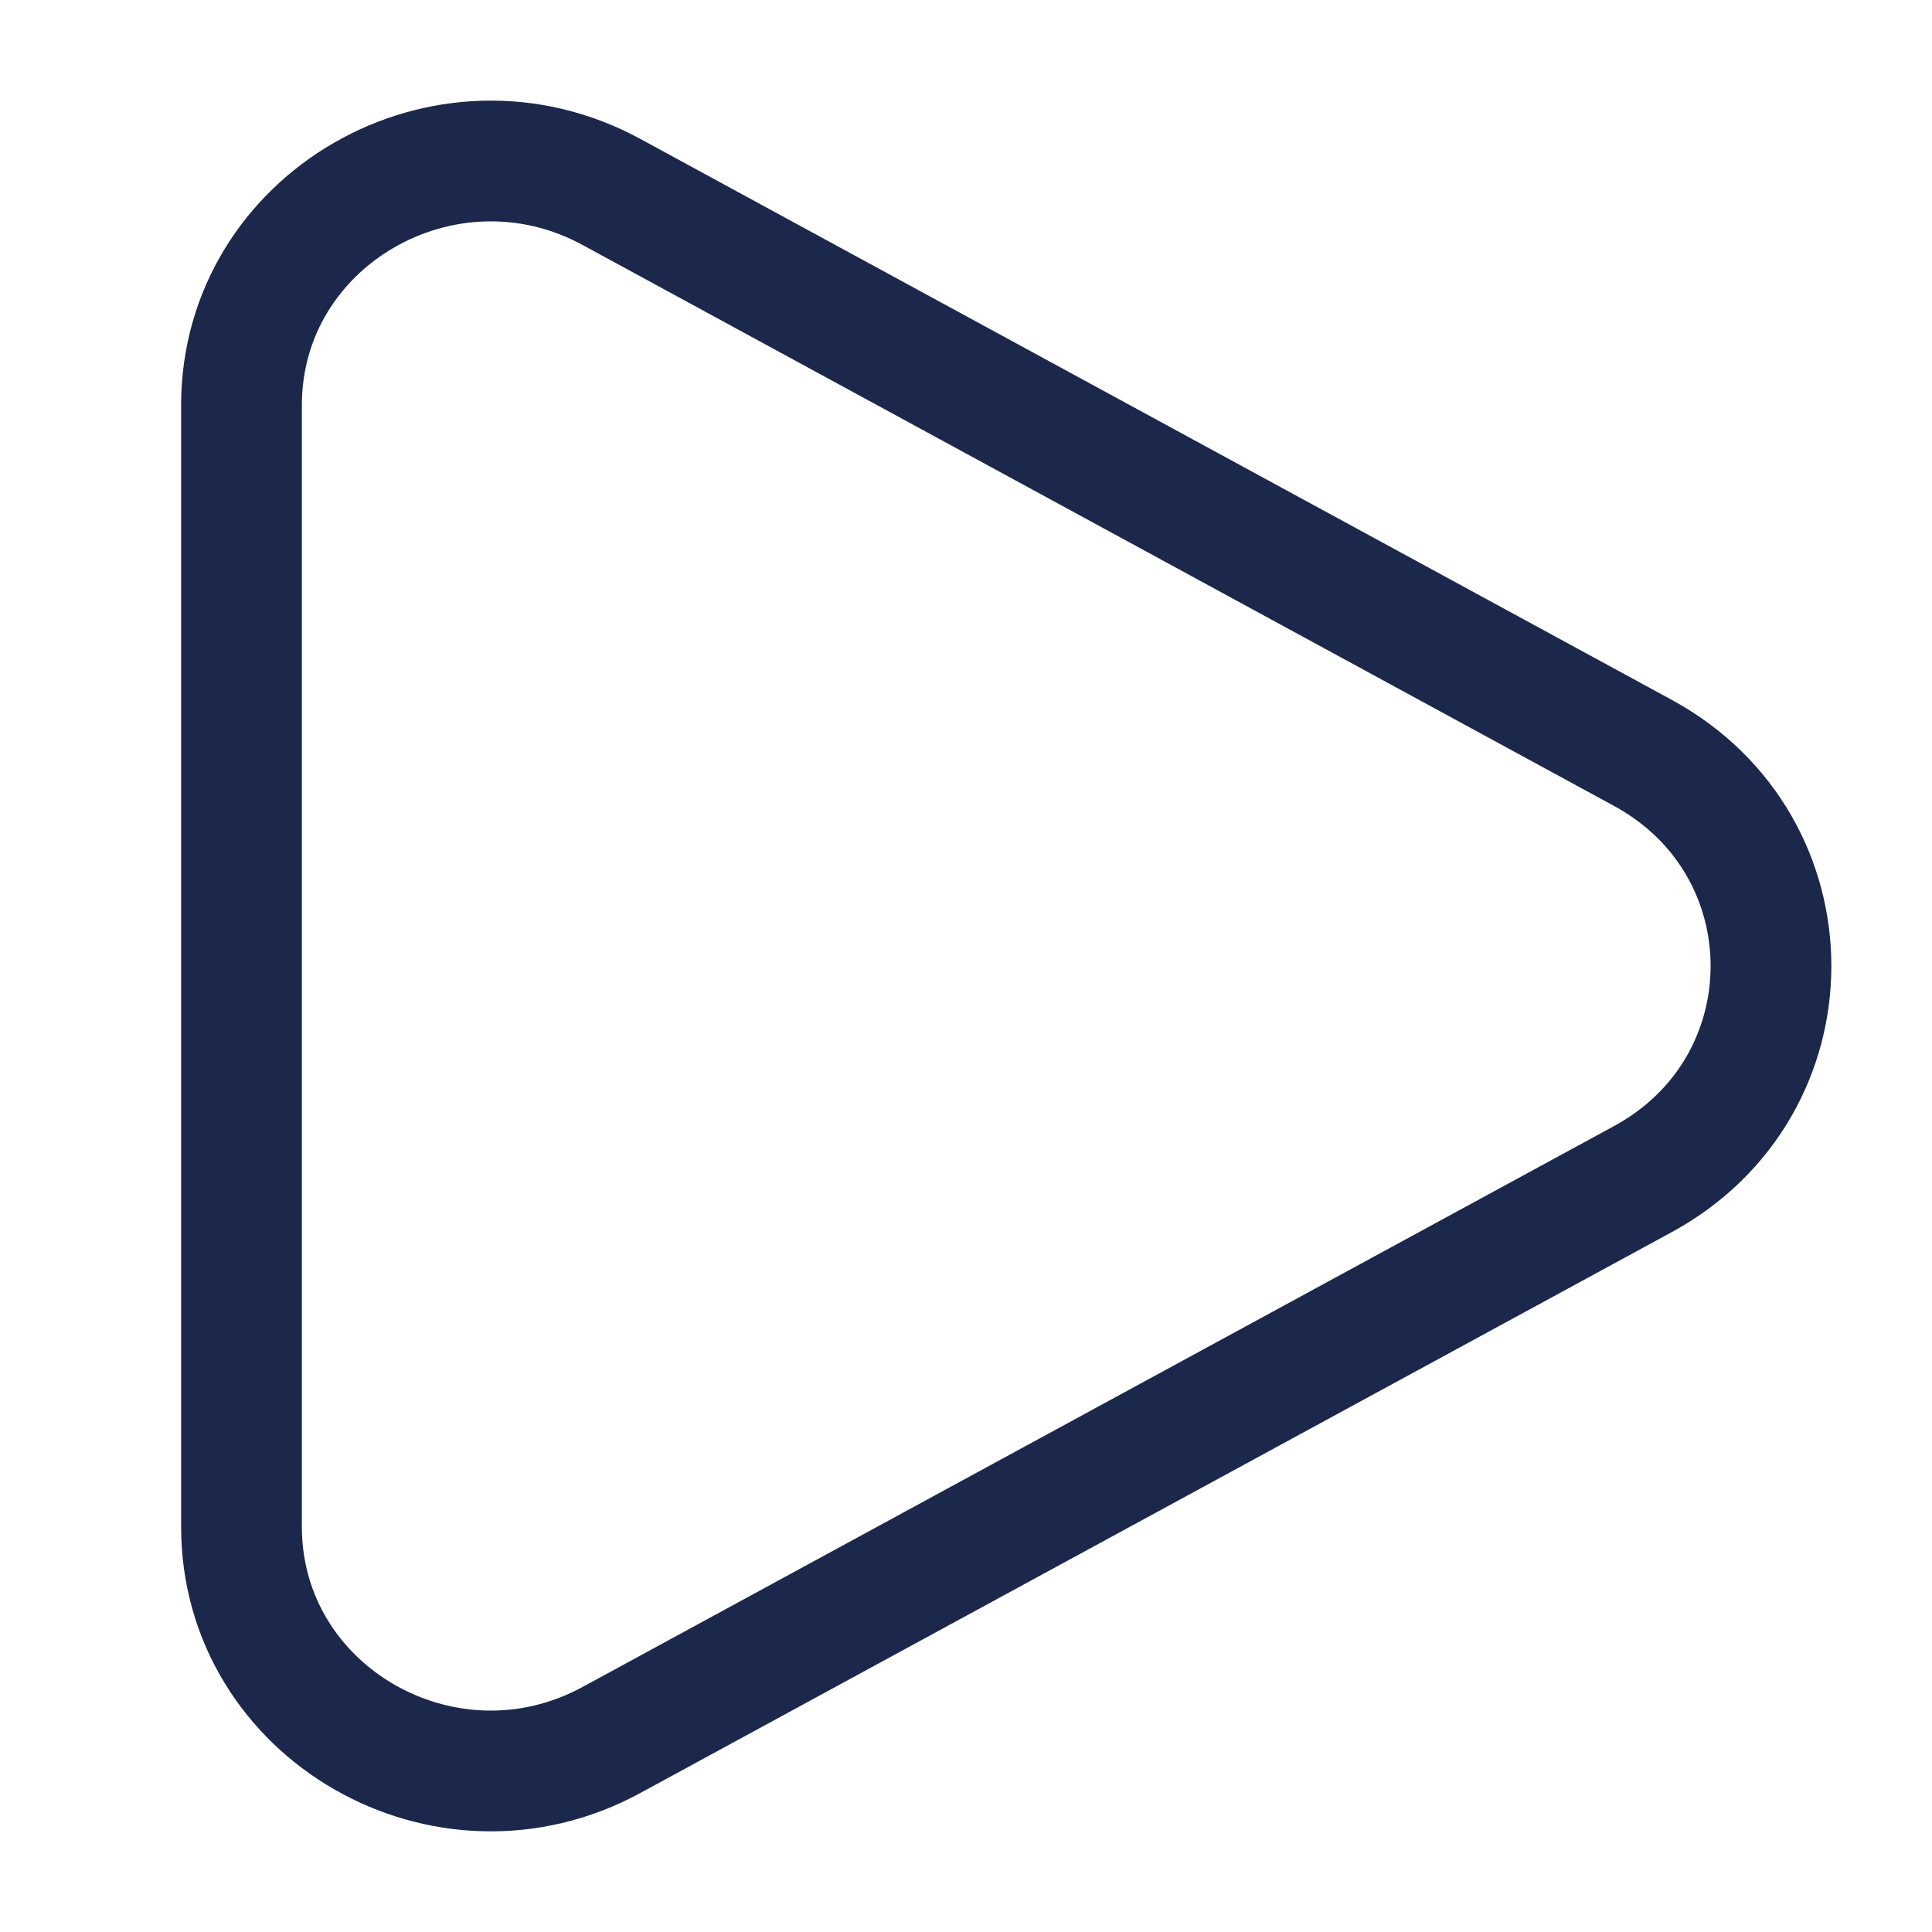
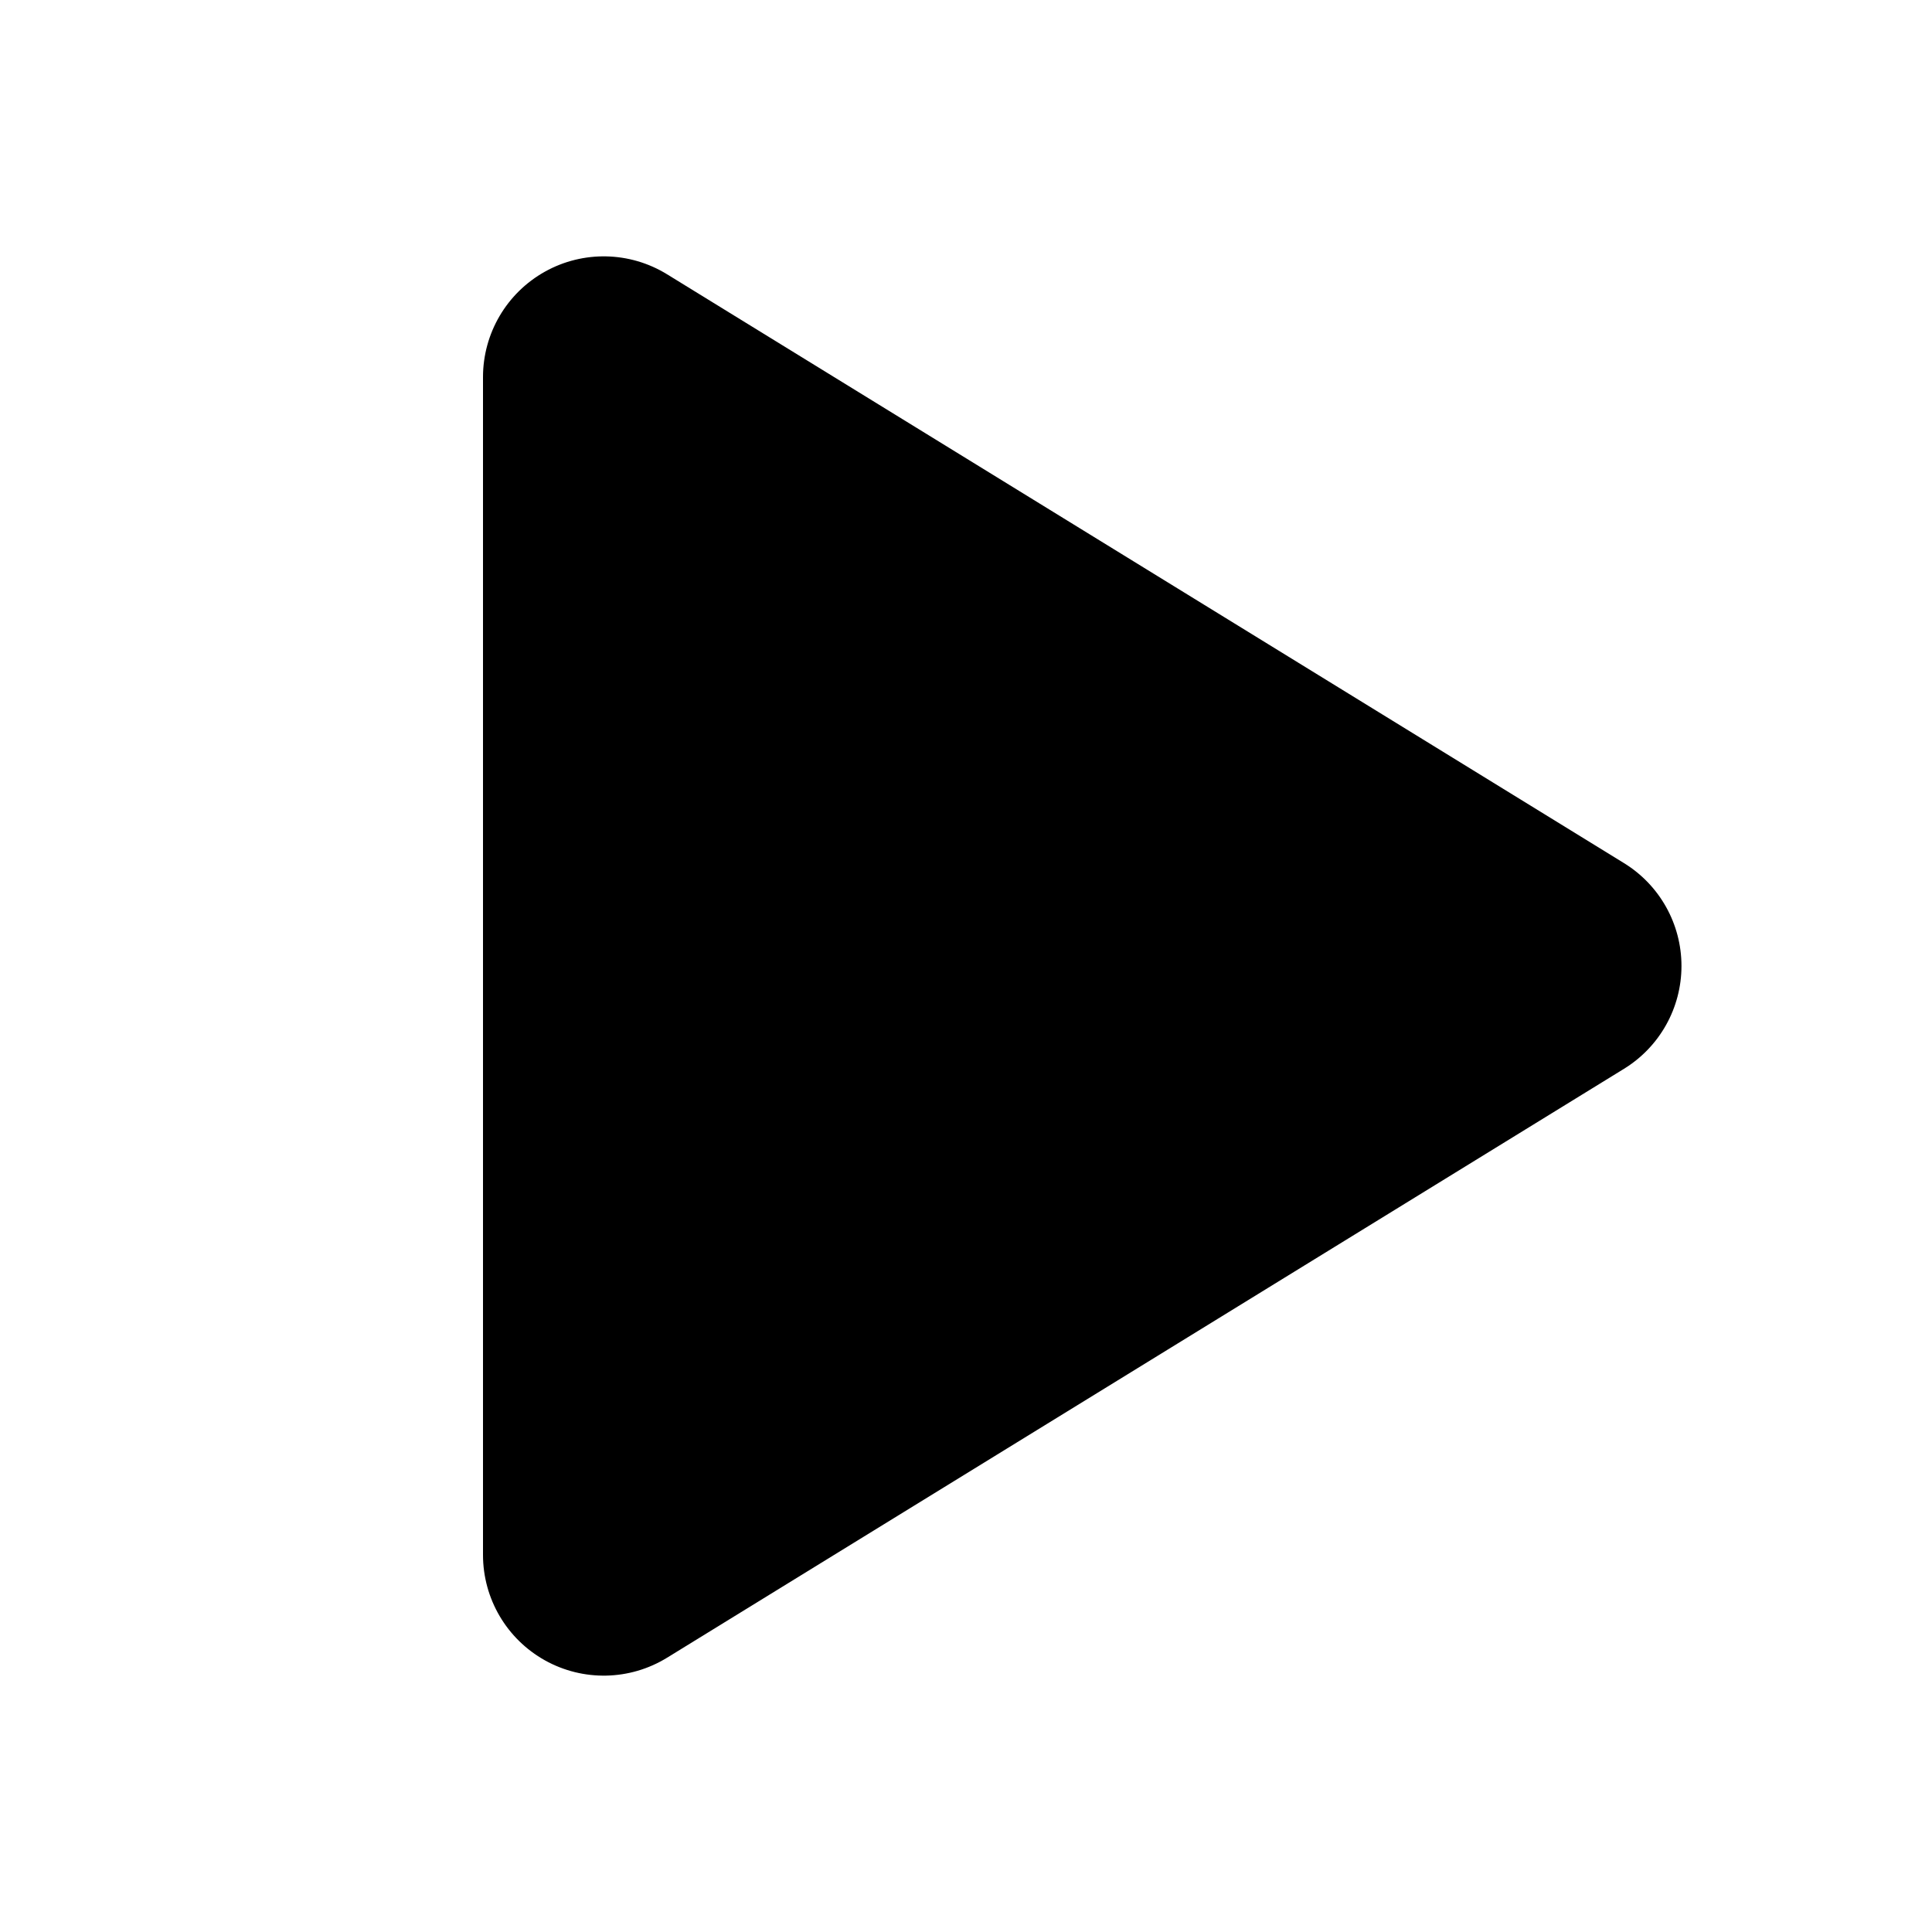
<svg xmlns="http://www.w3.org/2000/svg" width="800px" height="800px" viewBox="0 0 24 24" fill="none">
-   <path d="M20.409 9.353C22.53 10.507 22.53 13.493 20.409 14.647L7.597 21.614C5.534 22.736 3 21.276 3 18.967L3 5.033C3 2.724 5.534 1.264 7.597 2.385L20.409 9.353Z" stroke="#1C274C" stroke-width="1.5" />
+   <path d="M8.286 3.407A1.5 1.5 0 0 0 6 4.684v14.632a1.5 1.5 0 0 0 2.286 1.277l11.888-7.316a1.5 1.5 0 0 0 0-2.555L8.286 3.407z" fill="#000000" />
</svg>
